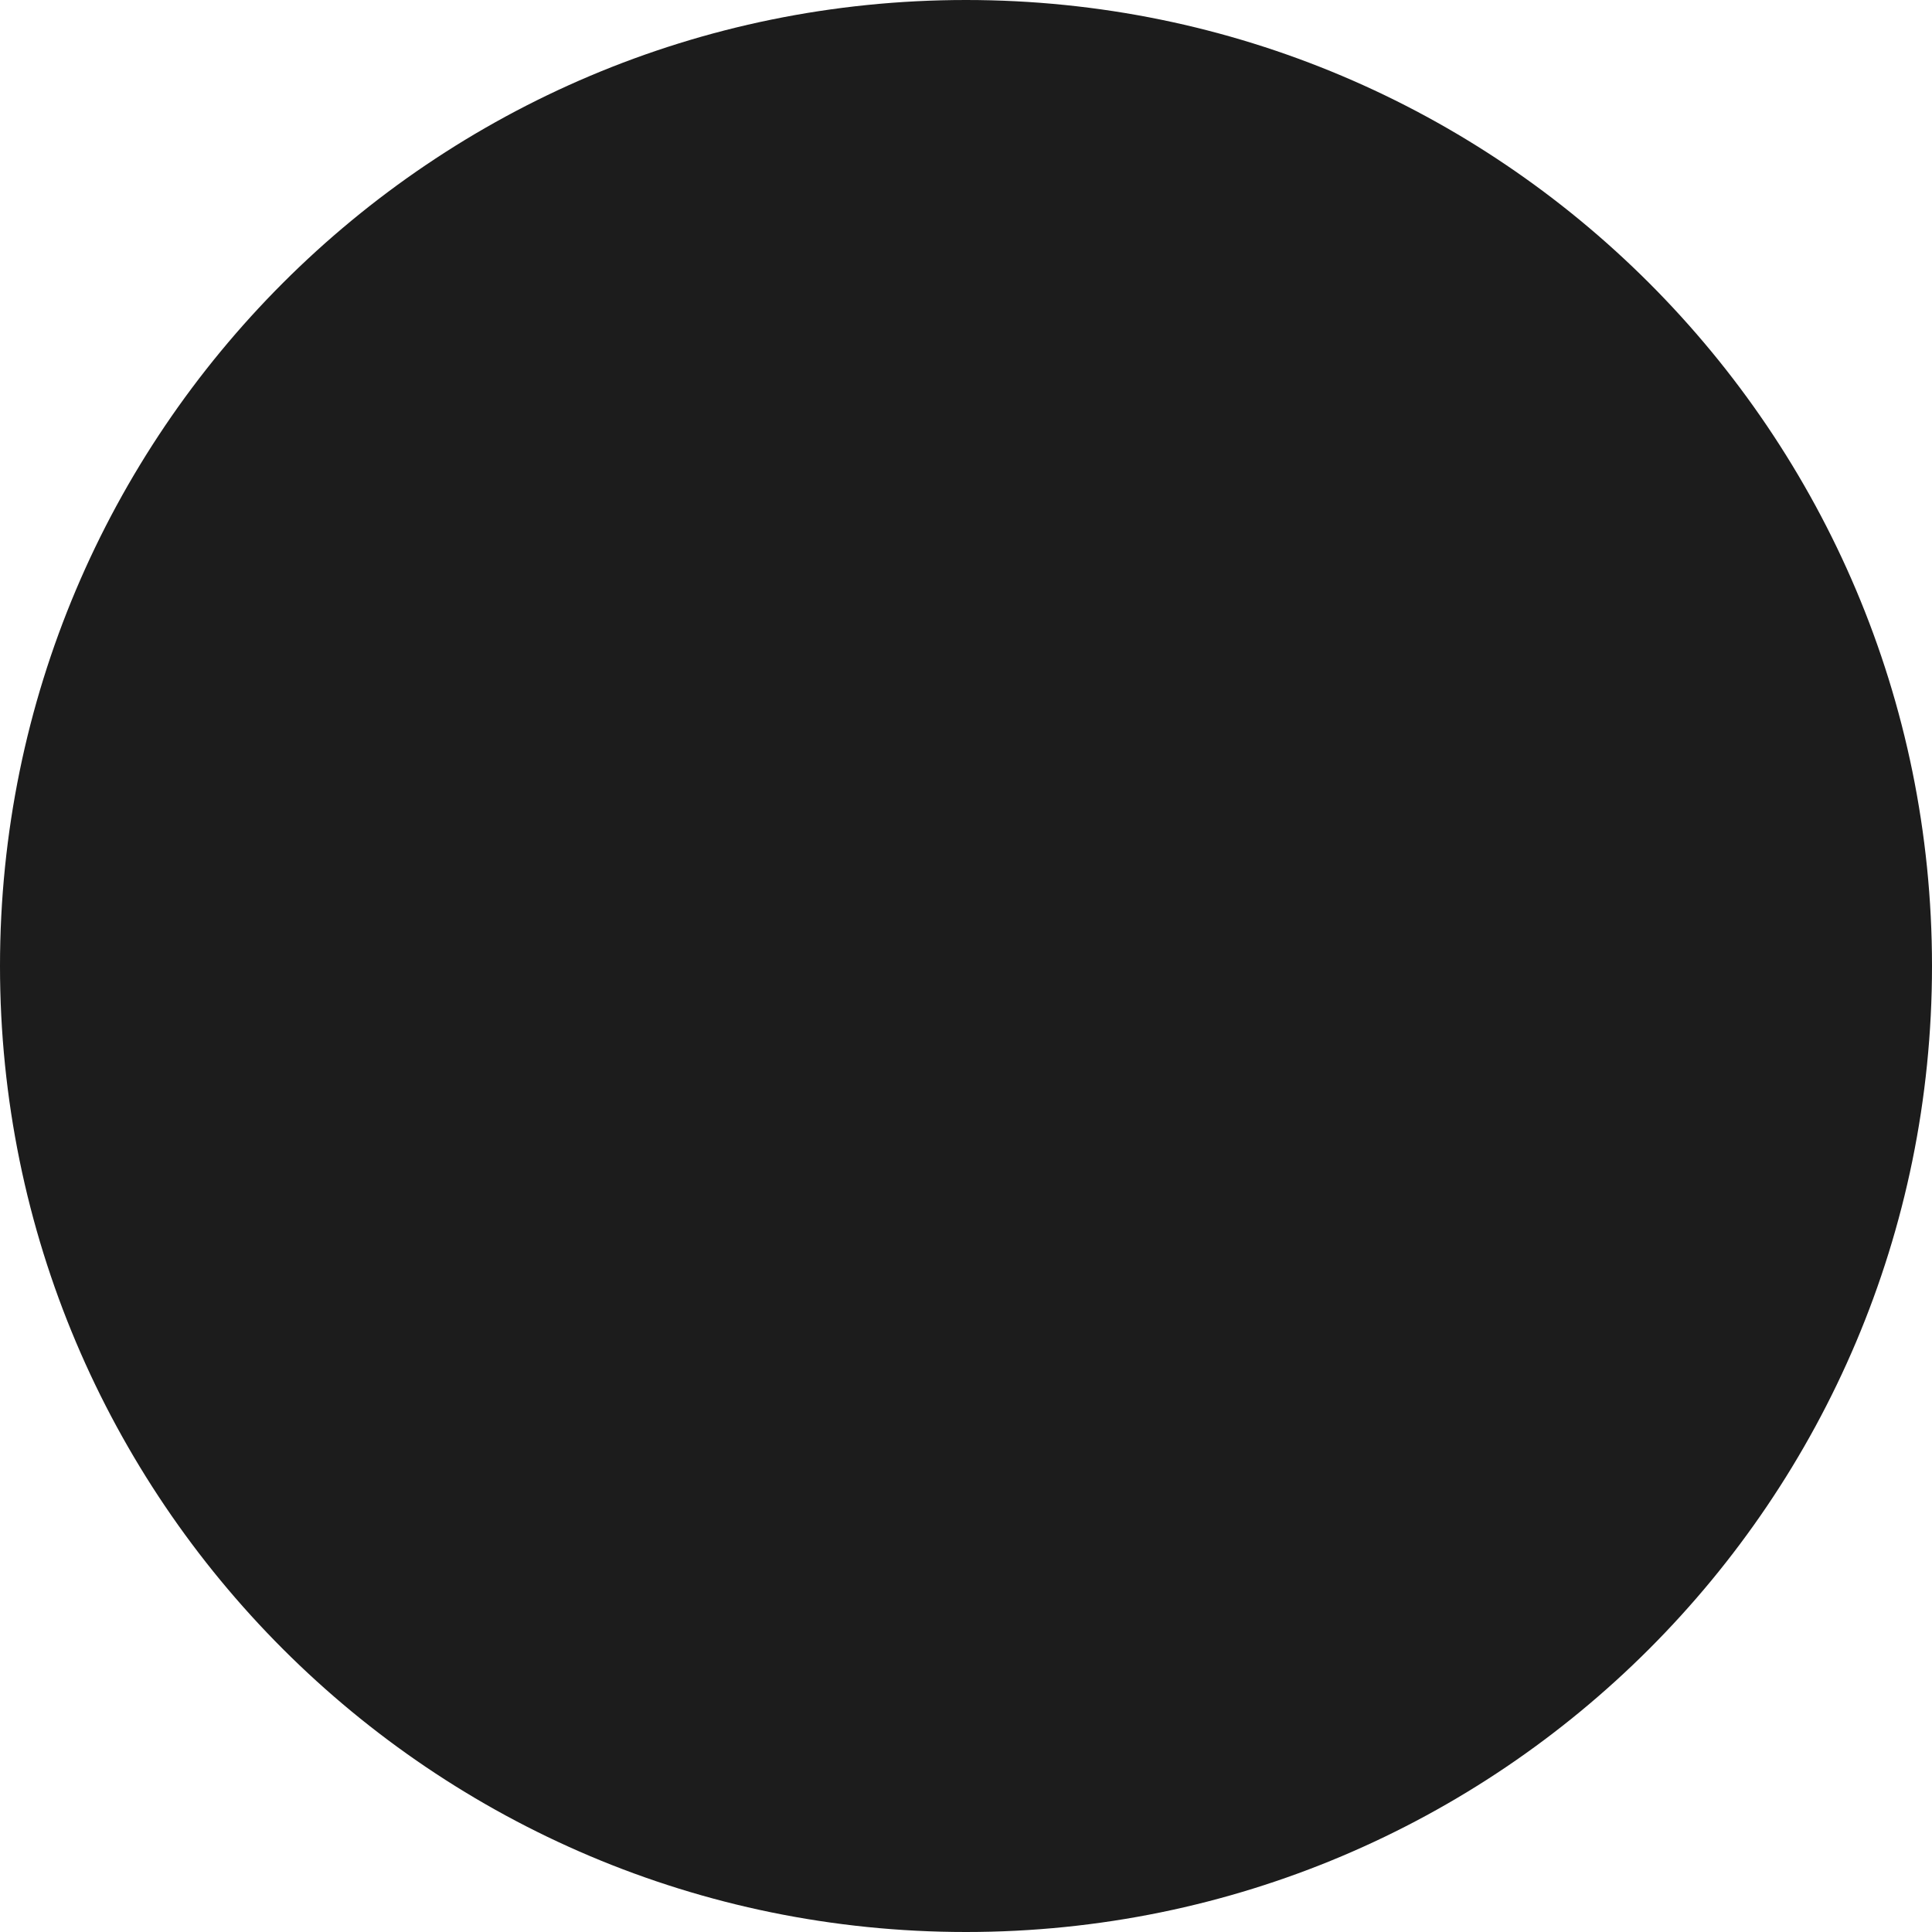
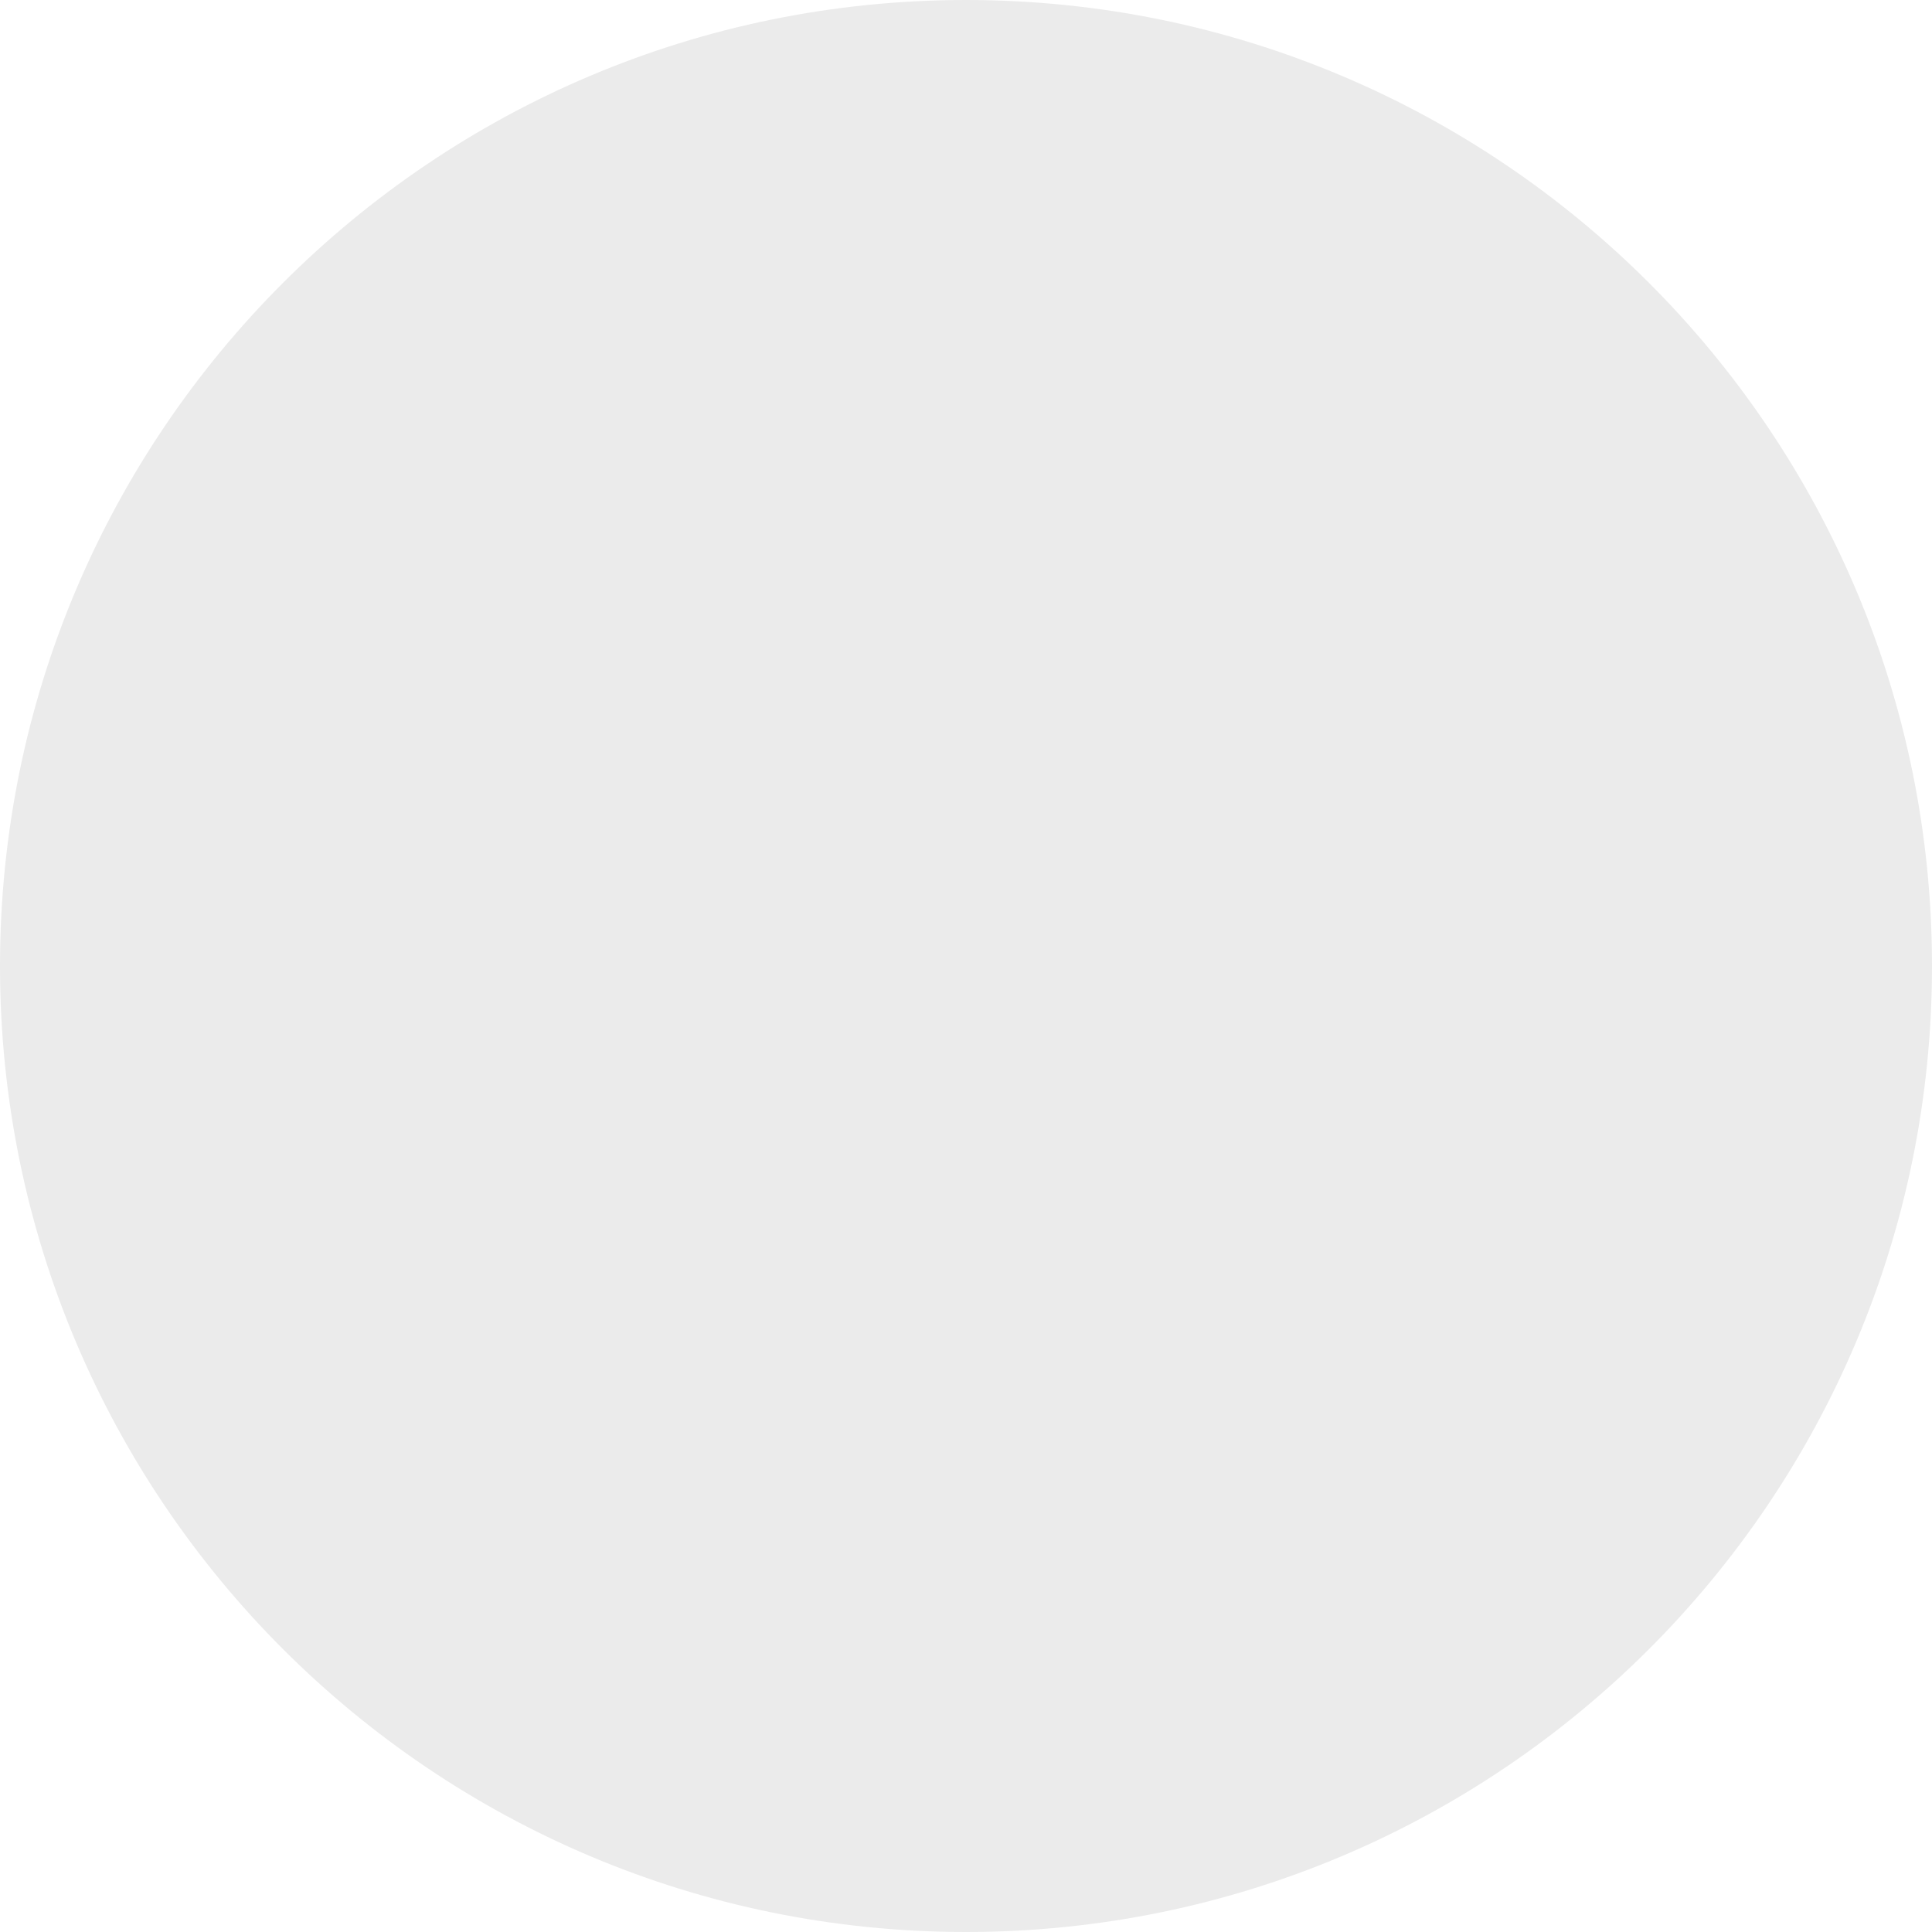
- <svg xmlns="http://www.w3.org/2000/svg" width="44" height="44" viewBox="0 0 44 44">
+ <svg xmlns="http://www.w3.org/2000/svg" width="56" height="56" viewBox="0 0 56 56">
  <defs>
    <style>
      .cls-1 {
-         fill: #1c1c1c;
+         fill: #ebebeb;
      }
    </style>
  </defs>
-   <circle class="cls-1" cx="22" cy="22" r="22" />
+   <circle class="cls-1" cx="28" cy="28" r="28" />
</svg>
